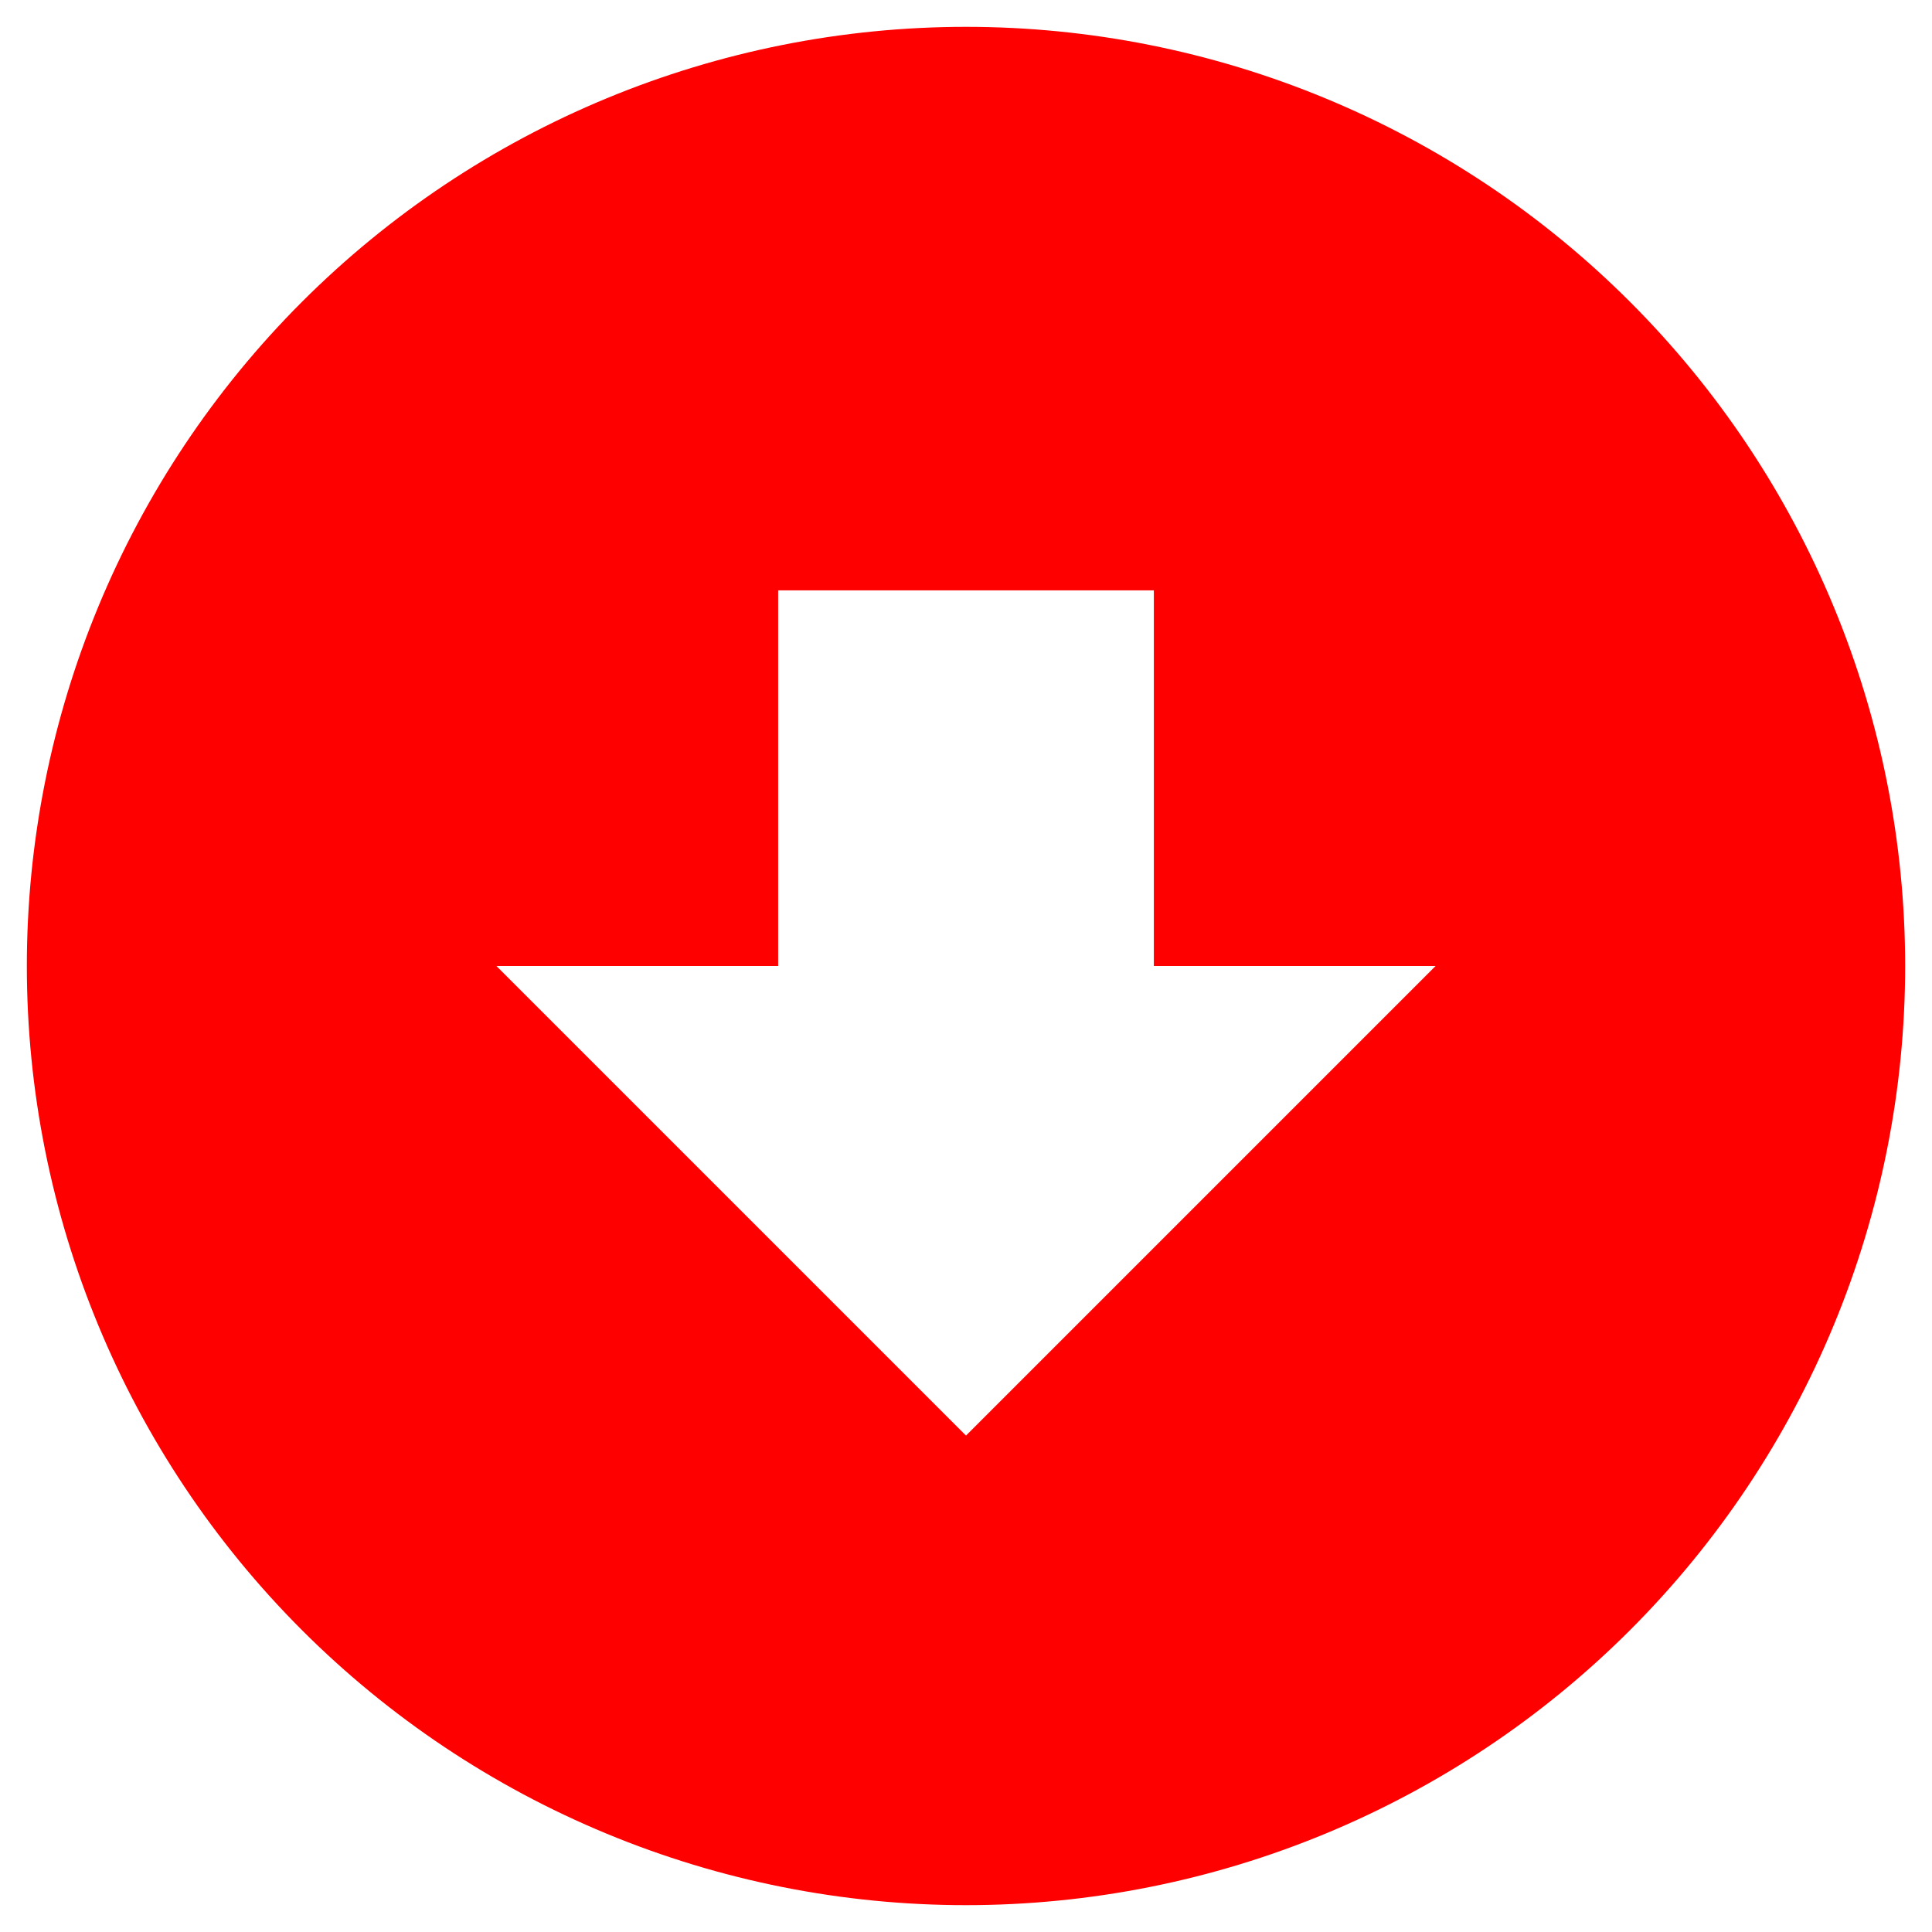
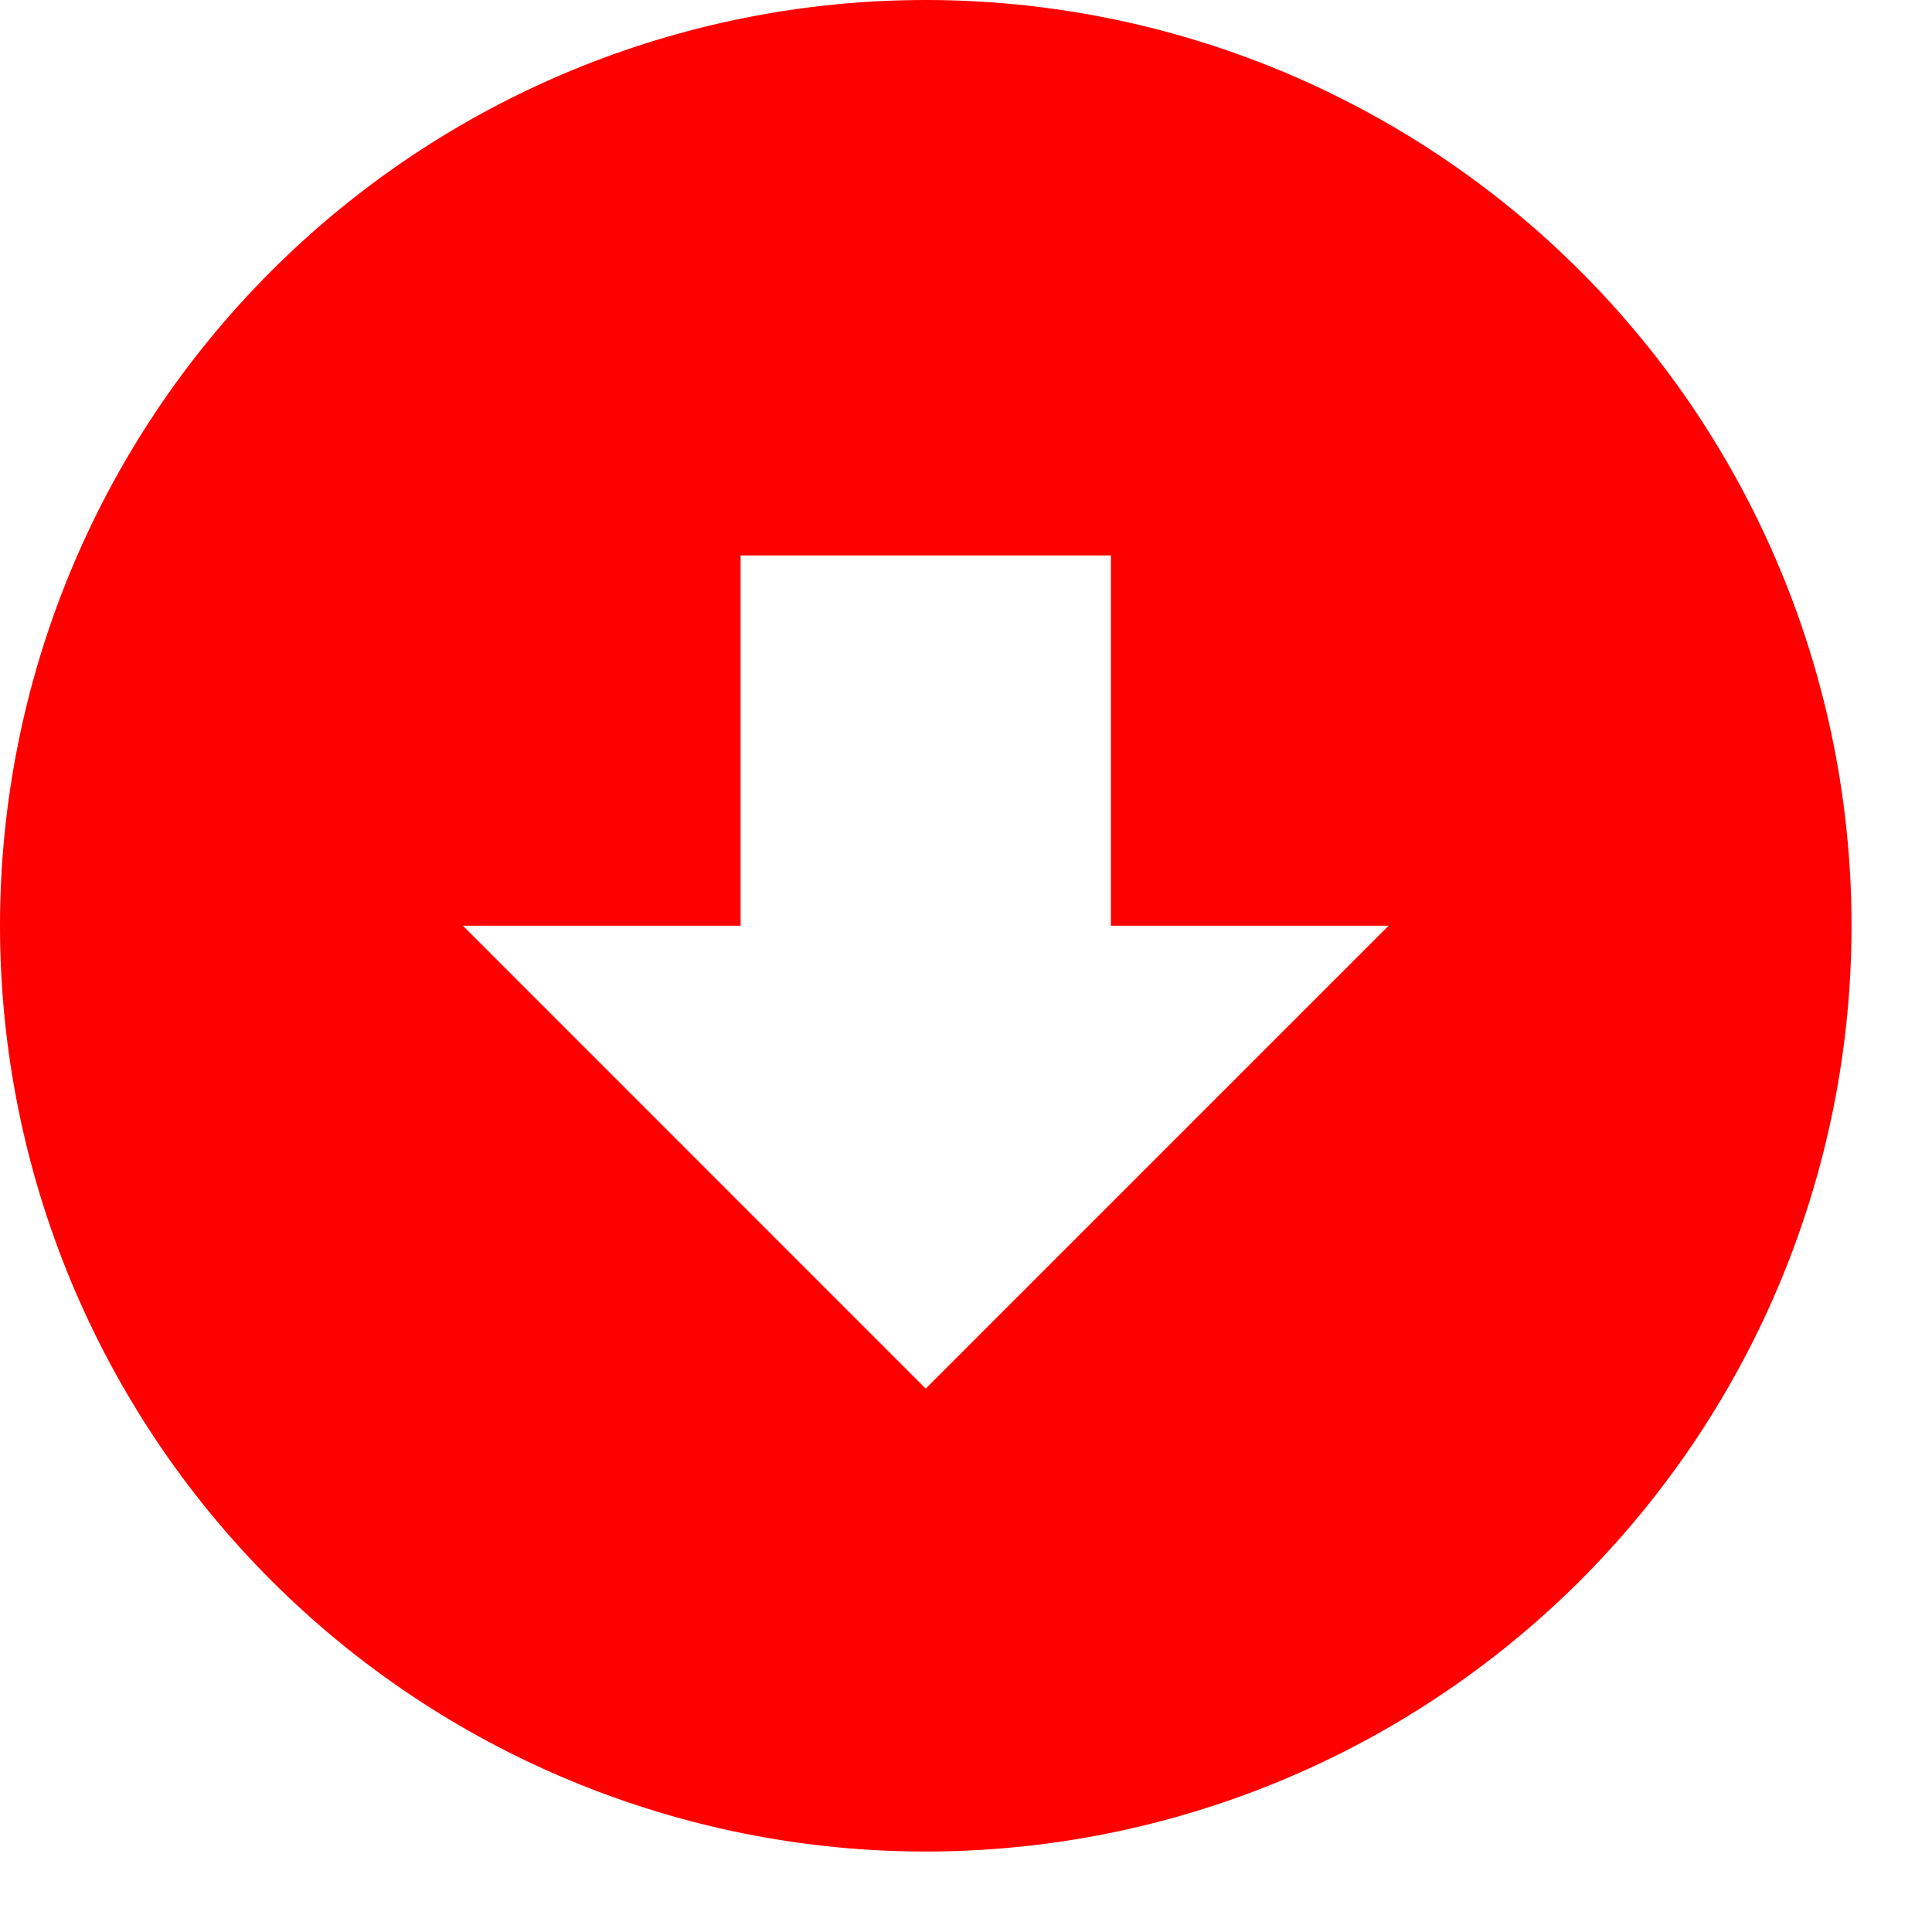
- <svg xmlns="http://www.w3.org/2000/svg" width="48" height="48" viewBox="0 0 48 48" fill="none">
-   <path d="M24 0.667C27.064 0.667 30.098 1.27 32.929 2.443C35.76 3.615 38.333 5.334 40.499 7.501C42.666 9.668 44.385 12.24 45.557 15.071C46.73 17.902 47.333 20.936 47.333 24C47.333 30.188 44.875 36.123 40.499 40.499C36.123 44.875 30.188 47.333 24 47.333C20.936 47.333 17.902 46.73 15.071 45.557C12.24 44.385 9.668 42.666 7.501 40.499C3.125 36.123 0.667 30.188 0.667 24C0.667 17.812 3.125 11.877 7.501 7.501C11.877 3.125 17.812 0.667 24 0.667ZM24 35.667L35.667 24H28.667V14.667H19.333V24H12.333L24 35.667Z" fill="#FF0000" />
+ <svg xmlns="http://www.w3.org/2000/svg" width="20" height="20" viewBox="0 0 20 20" fill="none">
+   <path d="M9.583 0C10.842 0 12.088 0.248 13.251 0.729C14.413 1.211 15.47 1.917 16.36 2.807C17.25 3.697 17.956 4.753 18.437 5.916C18.919 7.079 19.167 8.325 19.167 9.583C19.167 12.125 18.157 14.562 16.36 16.36C14.562 18.157 12.125 19.167 9.583 19.167C8.325 19.167 7.079 18.919 5.916 18.437C4.753 17.956 3.697 17.25 2.807 16.36C1.01 14.562 0 12.125 0 9.583C0 7.042 1.01 4.604 2.807 2.807C4.604 1.01 7.042 0 9.583 0ZM9.583 14.375L14.375 9.583H11.5V5.75H7.667V9.583H4.792L9.583 14.375Z" fill="#FF0000" />
</svg>
